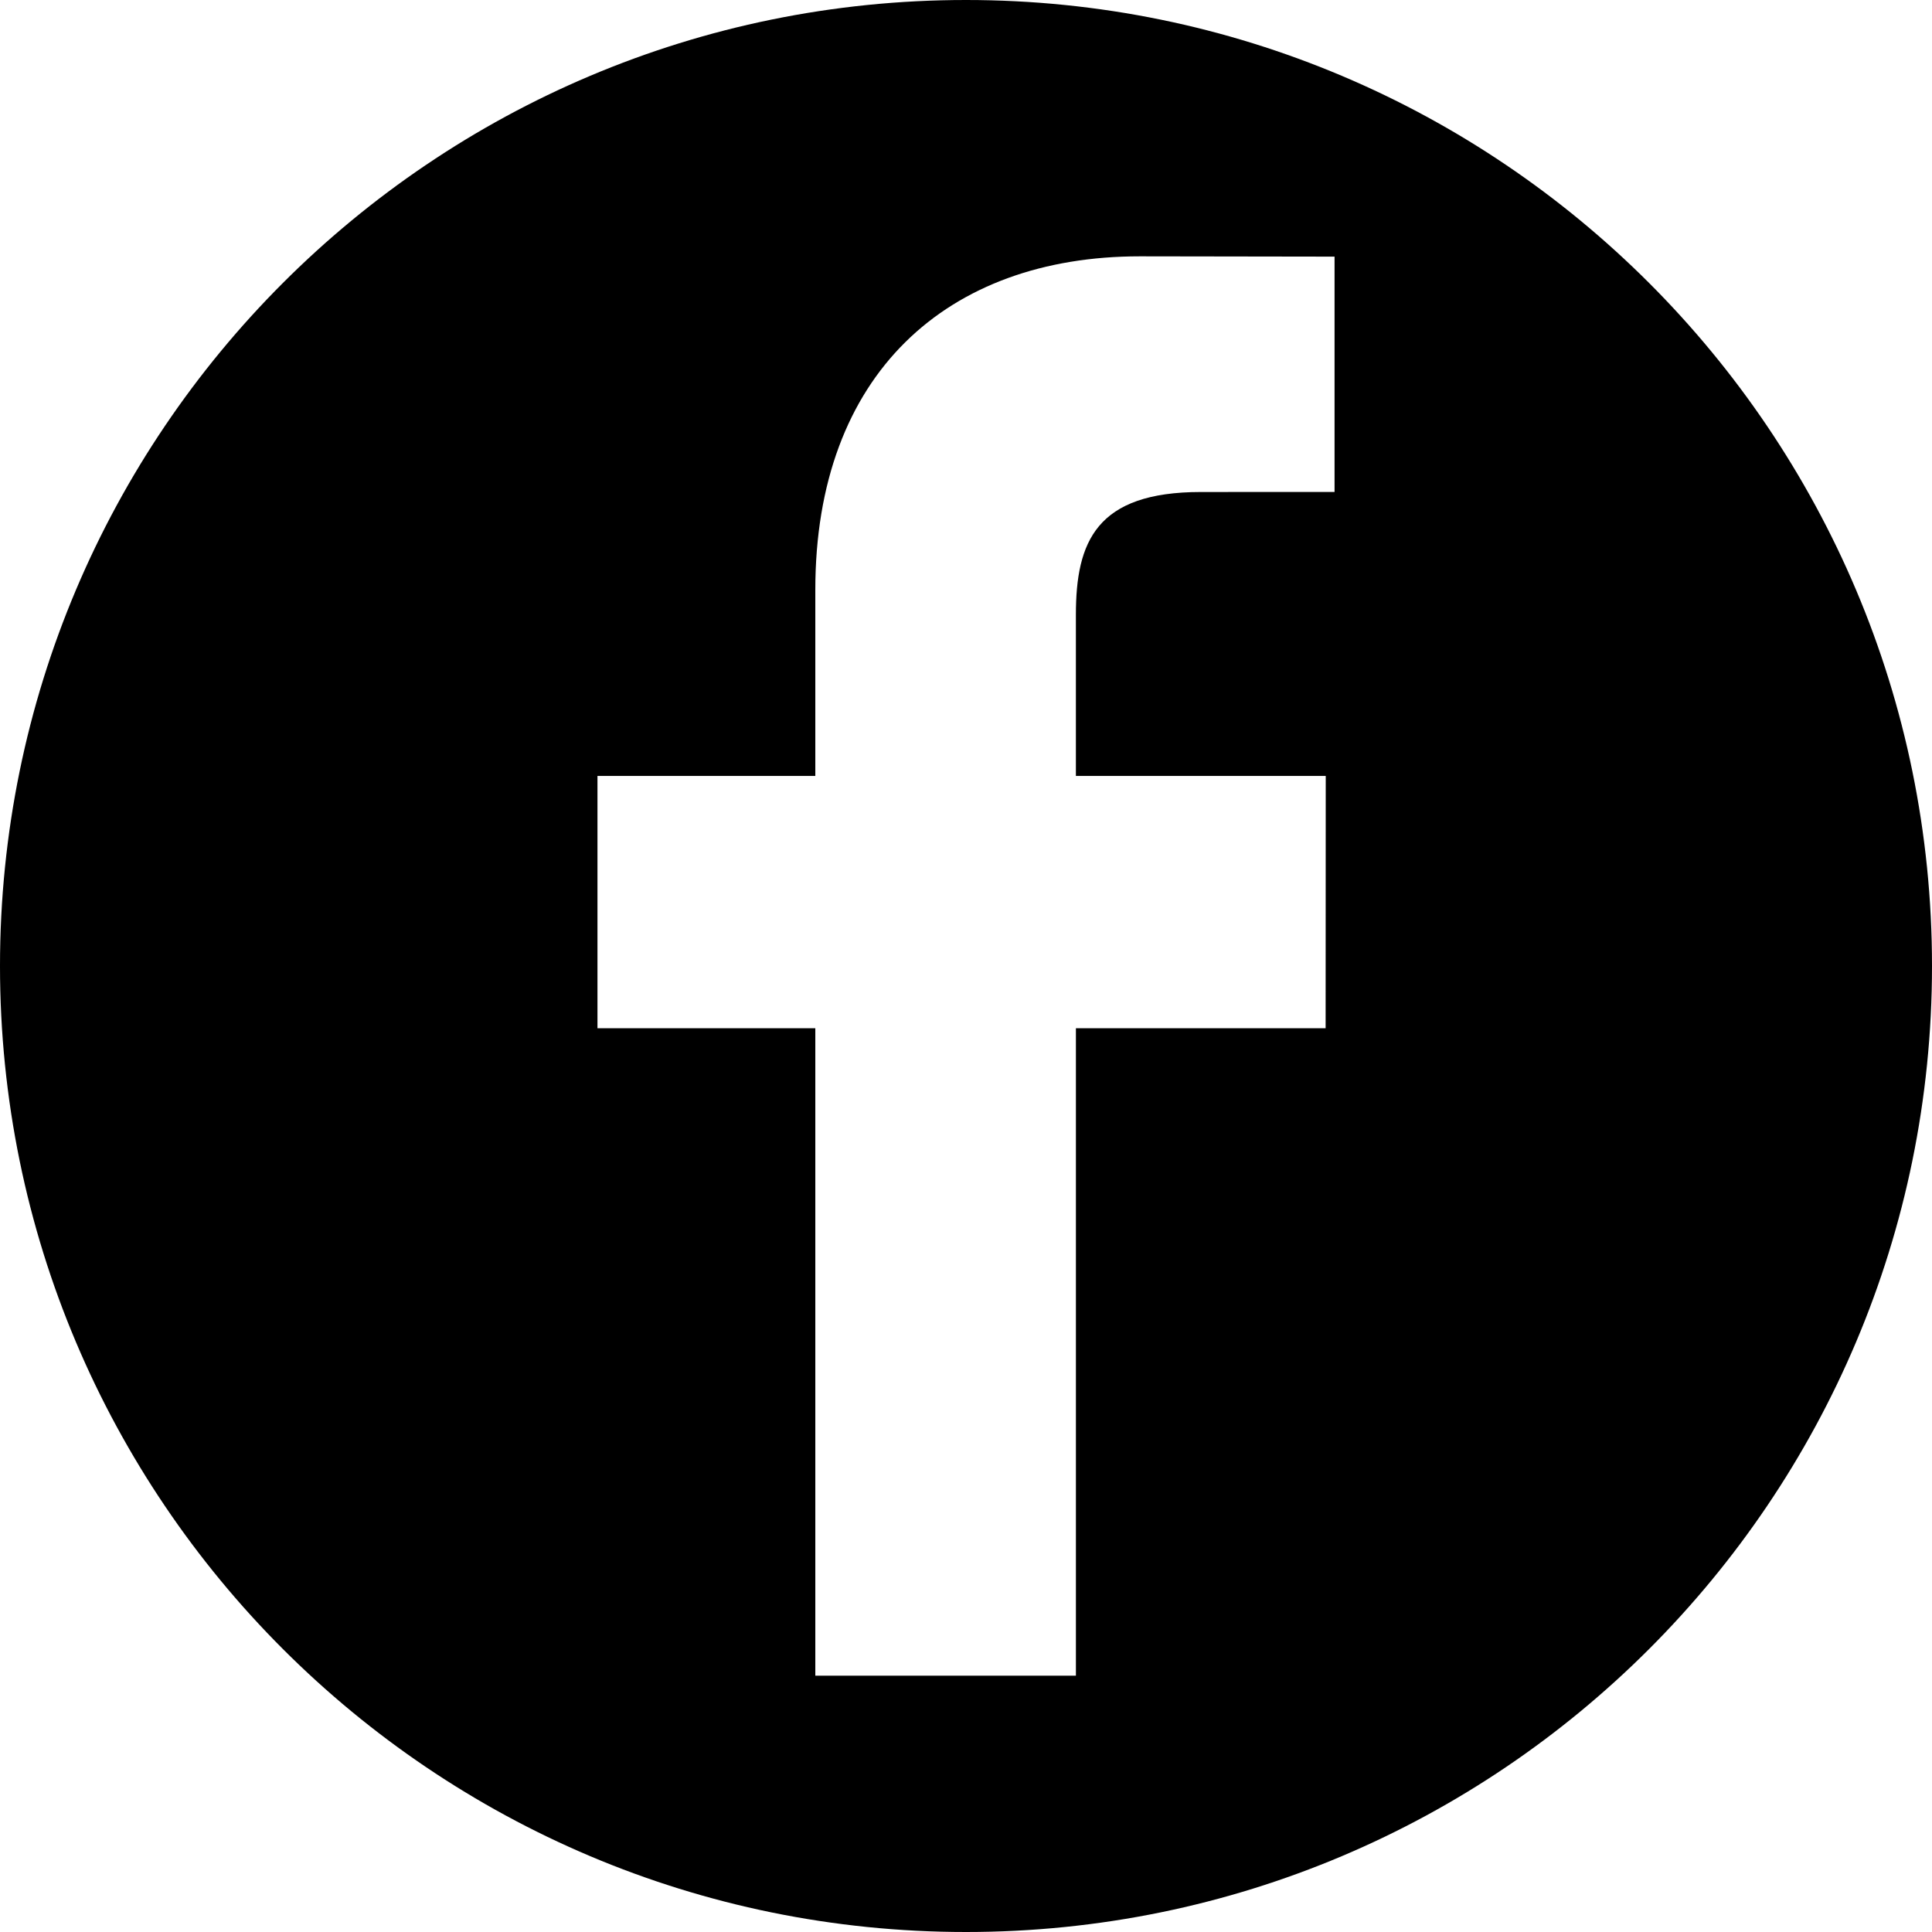
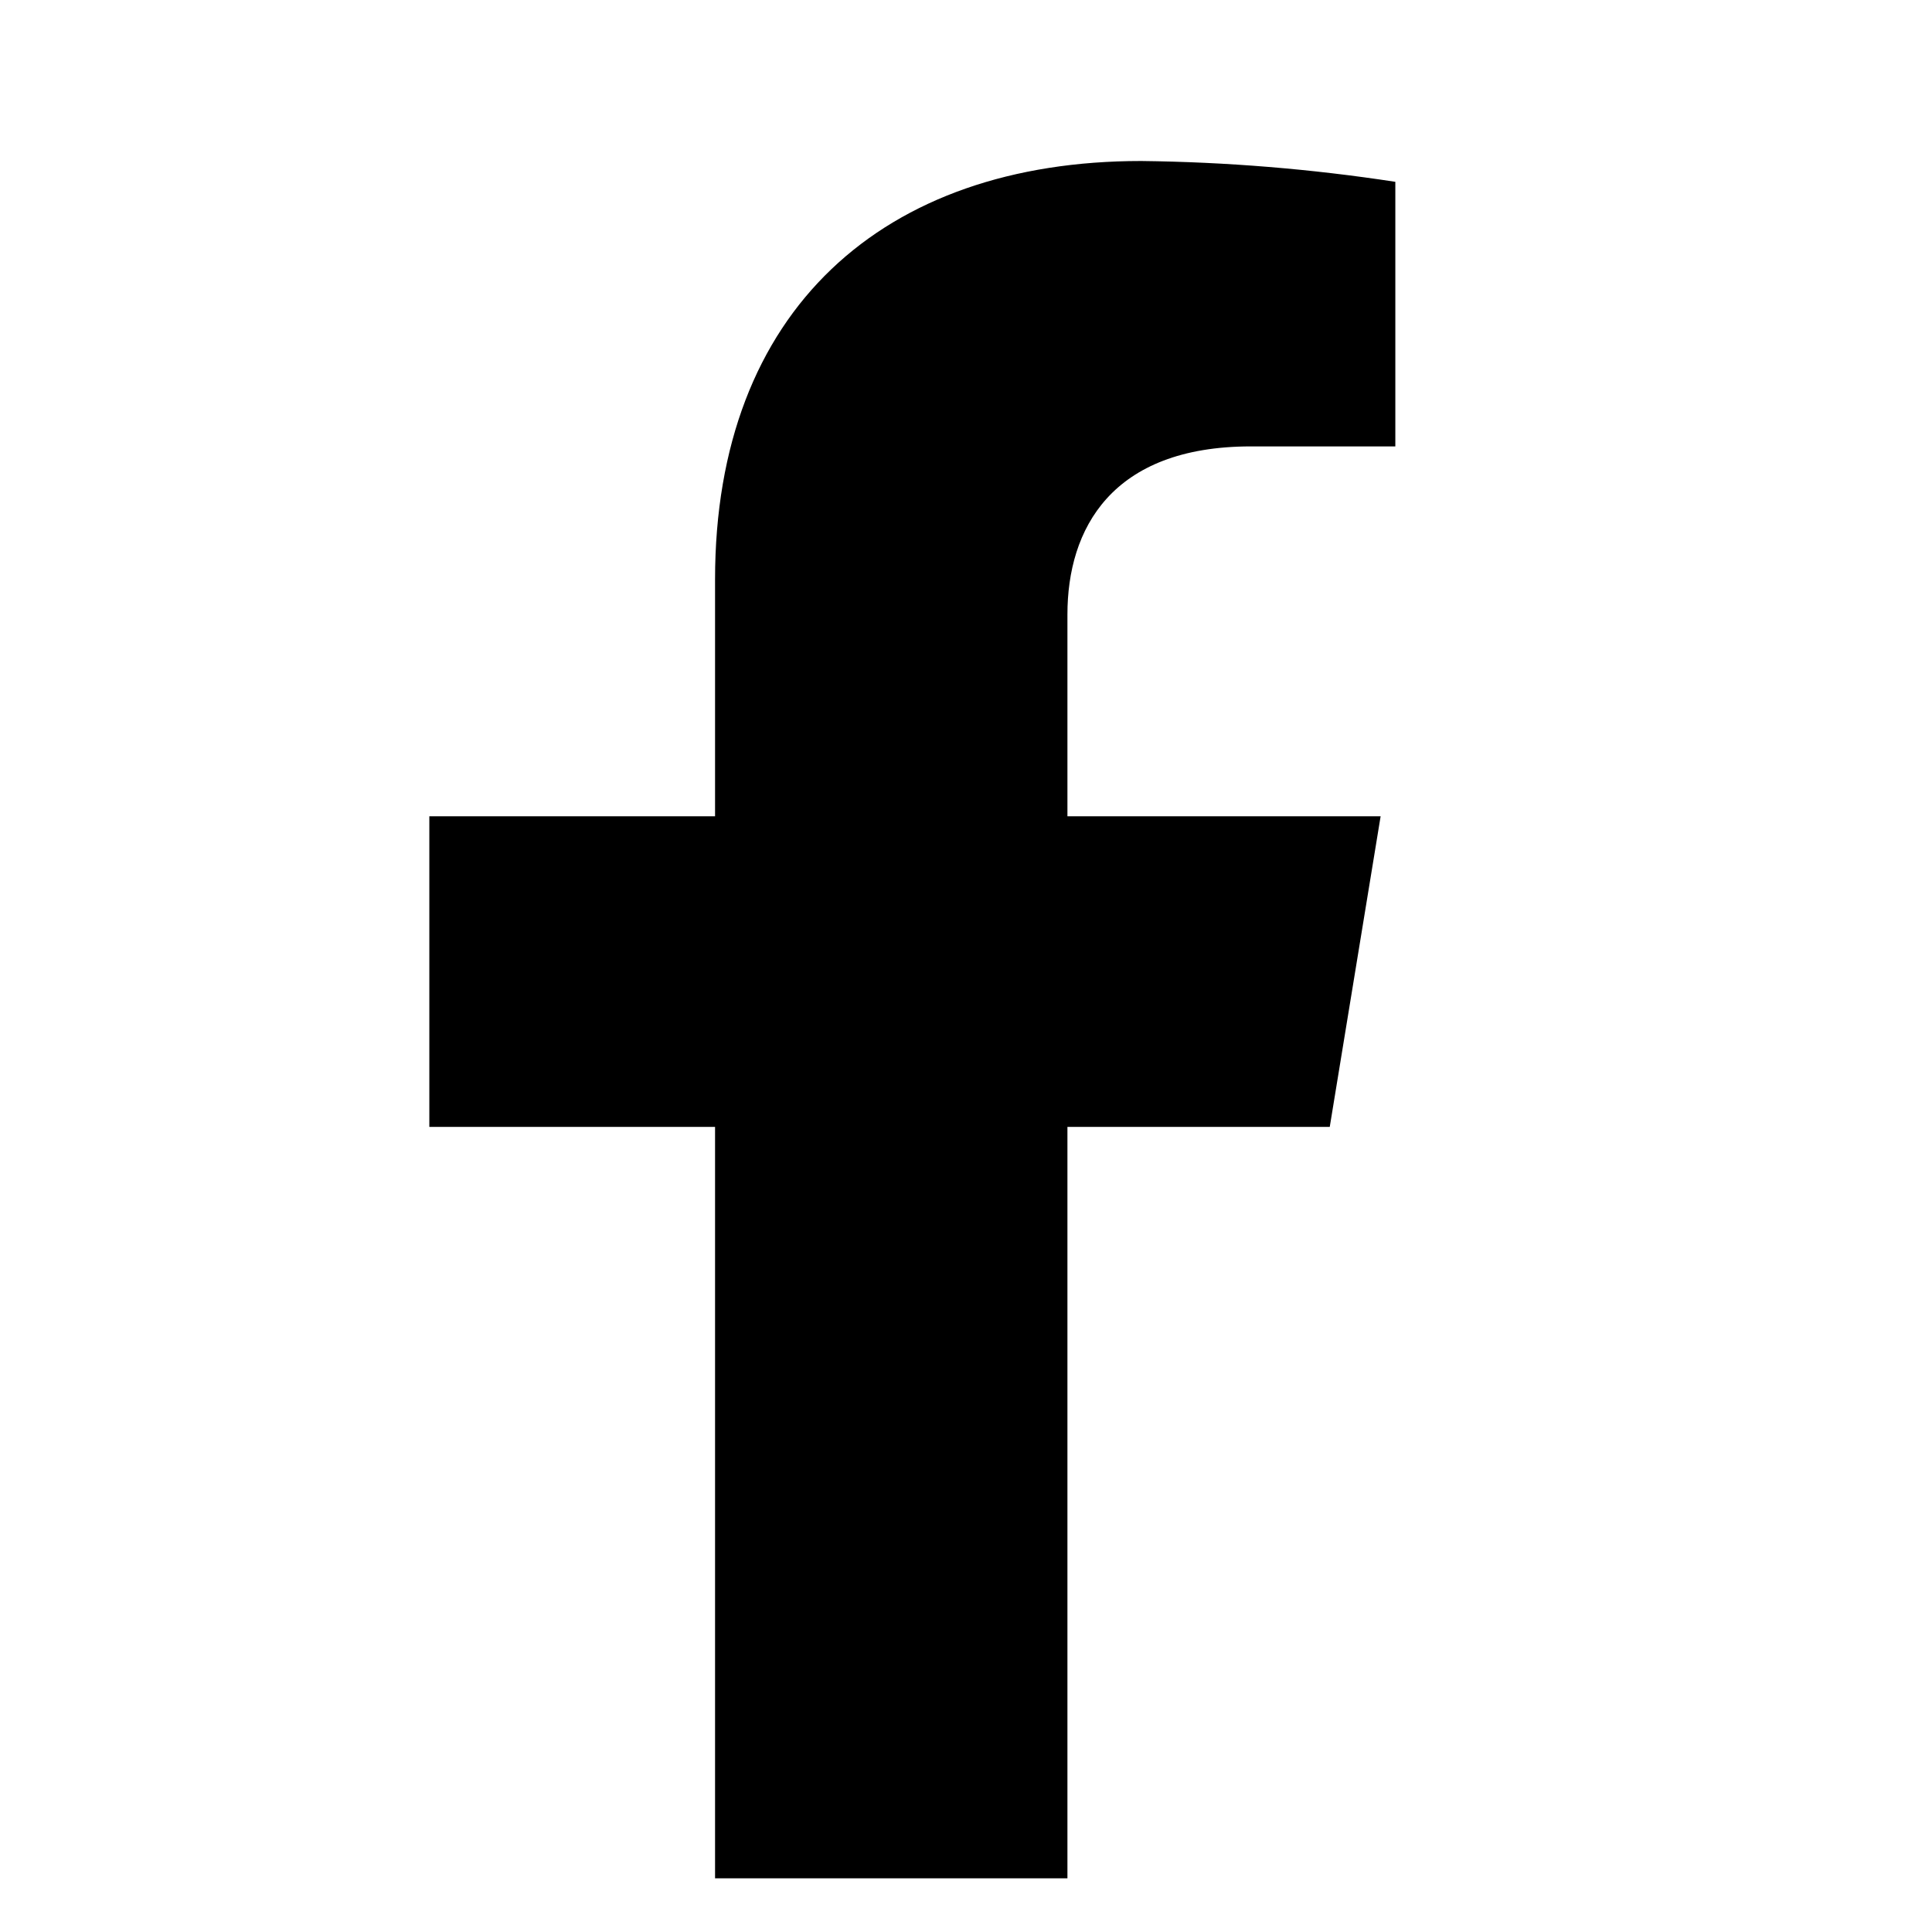
- <svg xmlns="http://www.w3.org/2000/svg" version="1.1" width="26" height="26" viewBox="0 0 97.75 97.75" fill="currentColor">
-   <path d="M48.875 0C21.882 0 0 21.882 0 48.875S21.882 97.75 48.875 97.75 97.75 75.868 97.75 48.875 75.868 0 48.875 0zm18.646 24.89l-6.76.003c-5.301 0-6.326 2.519-6.326 6.215v8.15h12.641l-.006 12.765H54.436v32.758H41.251V52.023H30.229V39.258h11.022v-9.414c0-10.925 6.675-16.875 16.42-16.875l9.851.015V24.89h-.001z" />
+ <svg xmlns="http://www.w3.org/2000/svg" viewBox="0 0 18 18" fill="currentColor">
+   <path d="M12.389 10.499L12.863 7.605H9.945V5.724C9.945 4.932 10.352 4.159 11.655 4.159H13V1.694C12.217 1.574 11.425 1.509 10.632 1.5C8.23 1.5 6.662 2.888 6.662 5.398V7.605H4V10.499H6.662V17.5H9.945V10.499H12.389Z" />
</svg>
